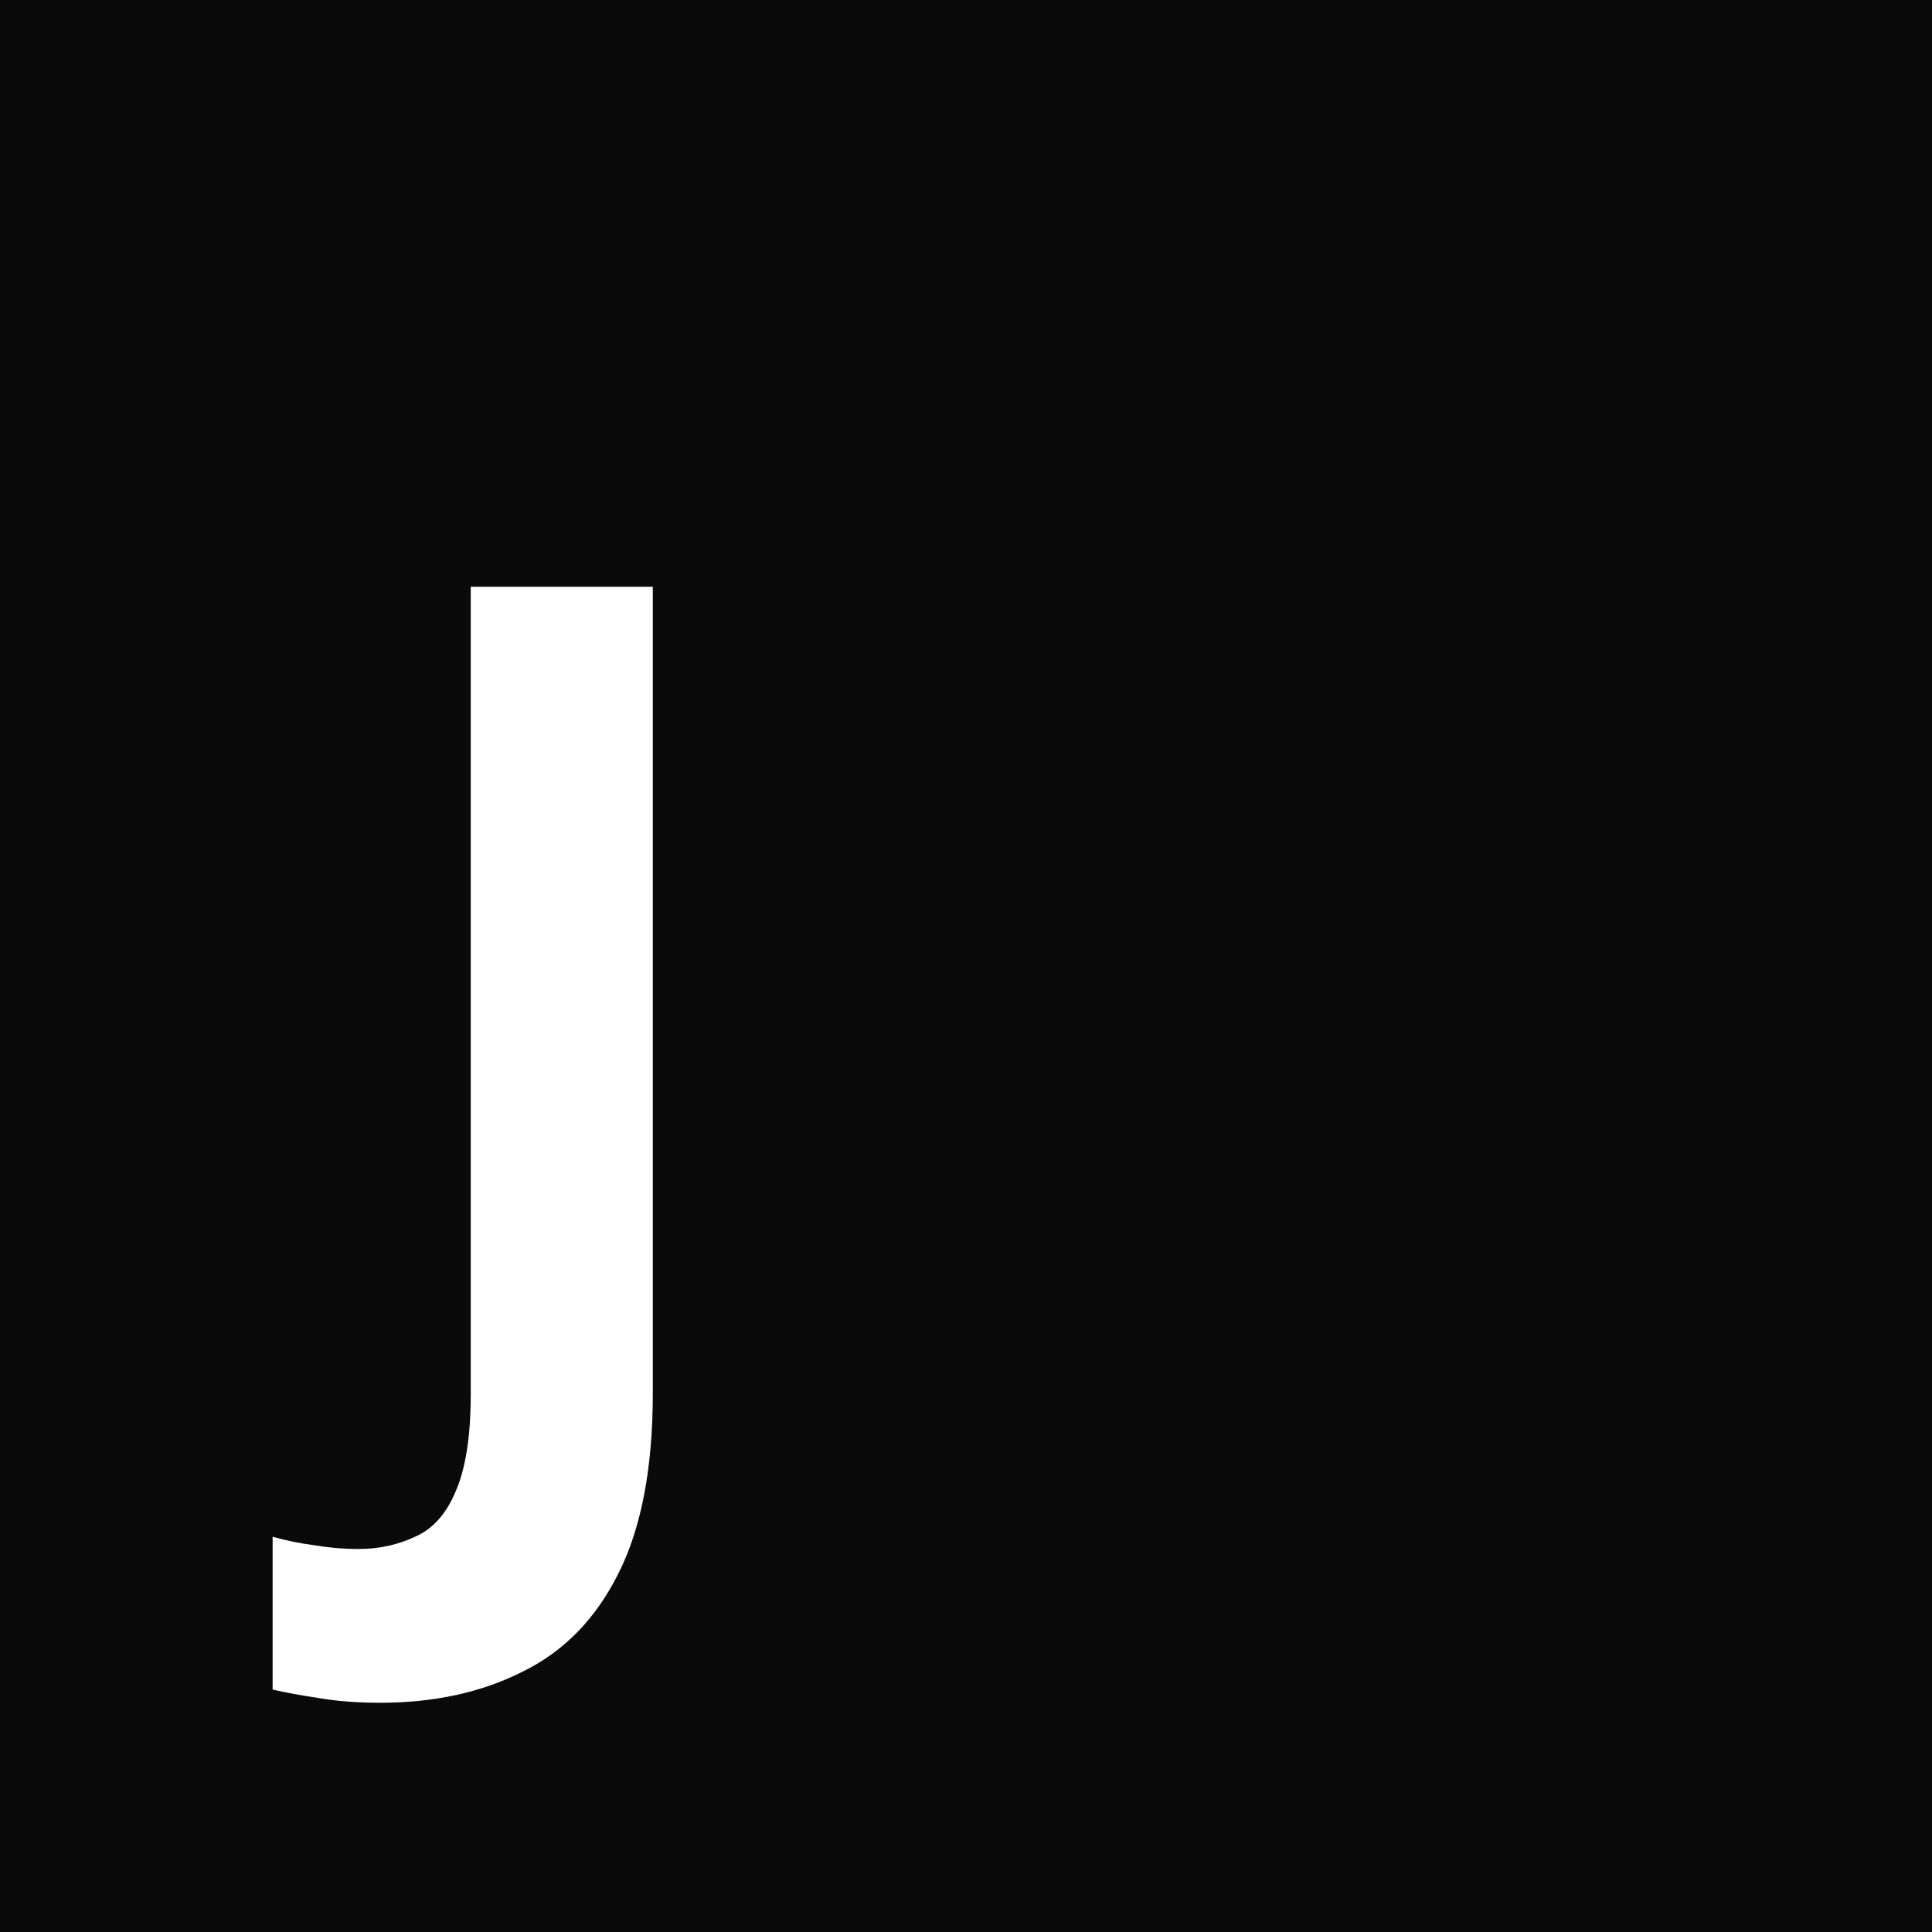
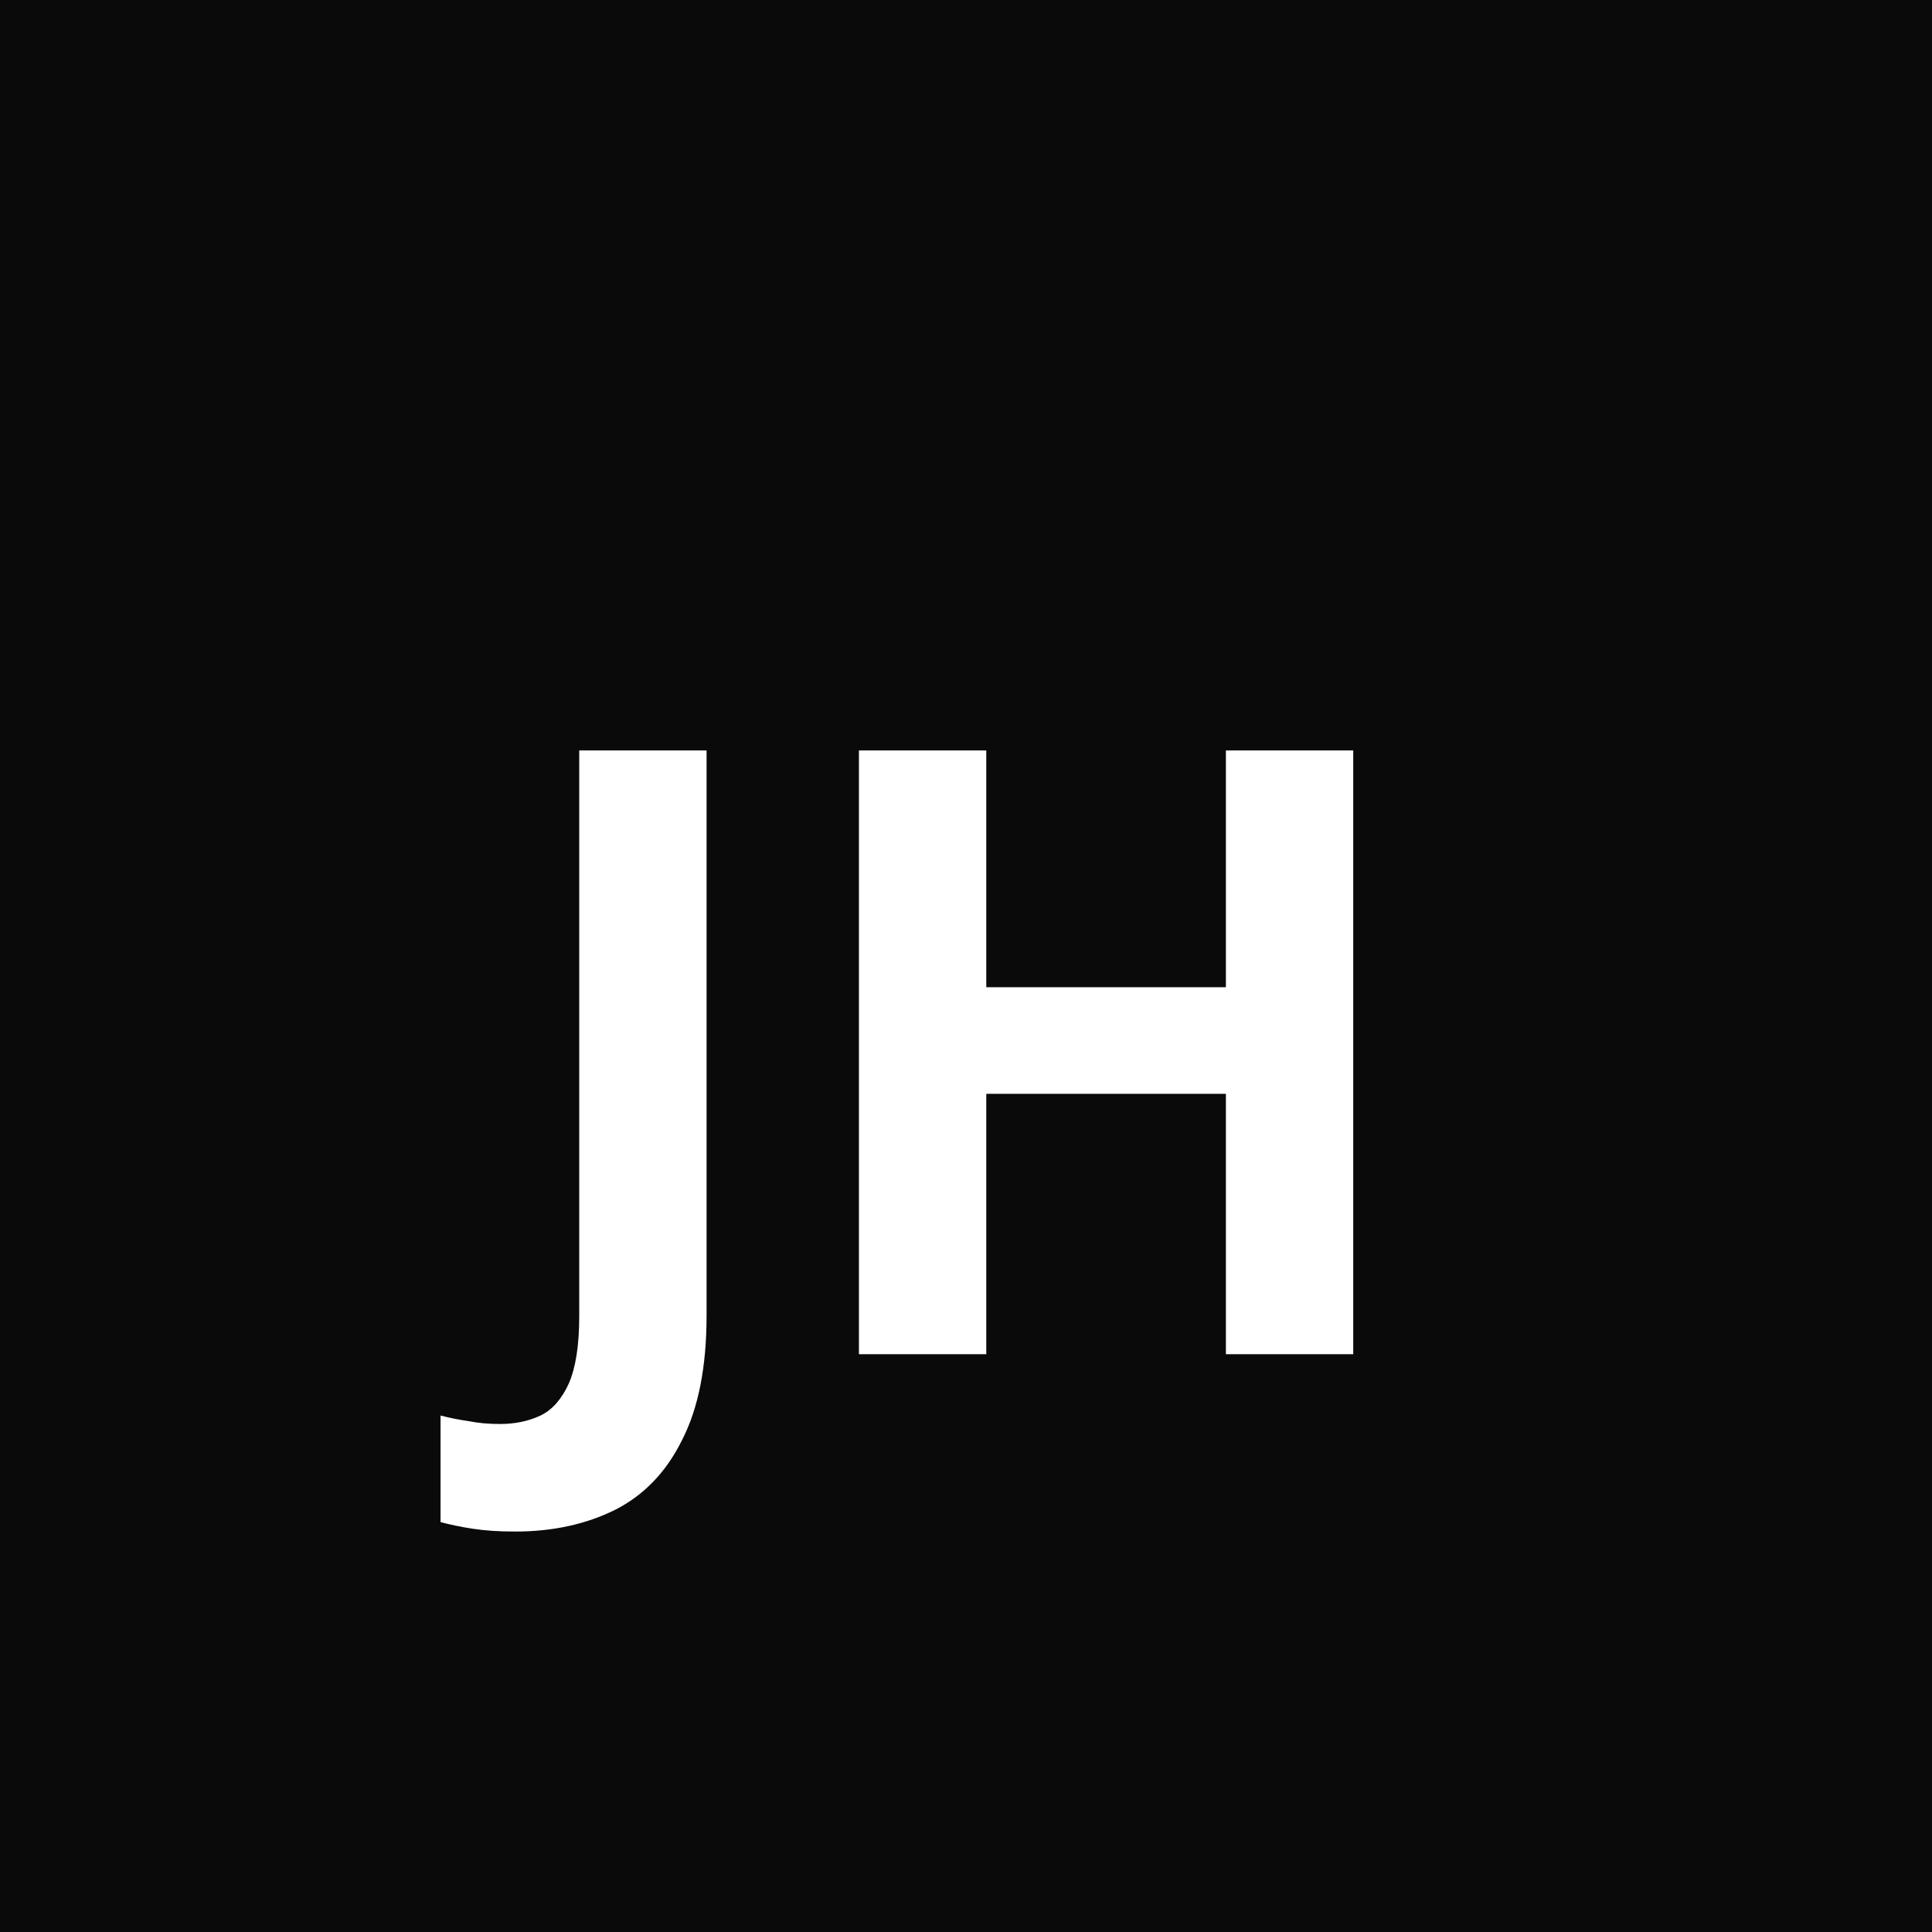
<svg xmlns="http://www.w3.org/2000/svg" viewBox="0 0 32 32">
  <rect width="32" height="32" fill="#0A0A0A" />
-   <text x="6" y="24" font-family="system-ui, sans-serif" font-weight="700" font-size="20" fill="#FFFFFF">J</text>
+   <text x="16" y="17" font-family="system-ui, sans-serif" font-weight="700" font-size="14" fill="#FFFFFF" text-anchor="middle" dominant-baseline="central">JH</text>
</svg>
